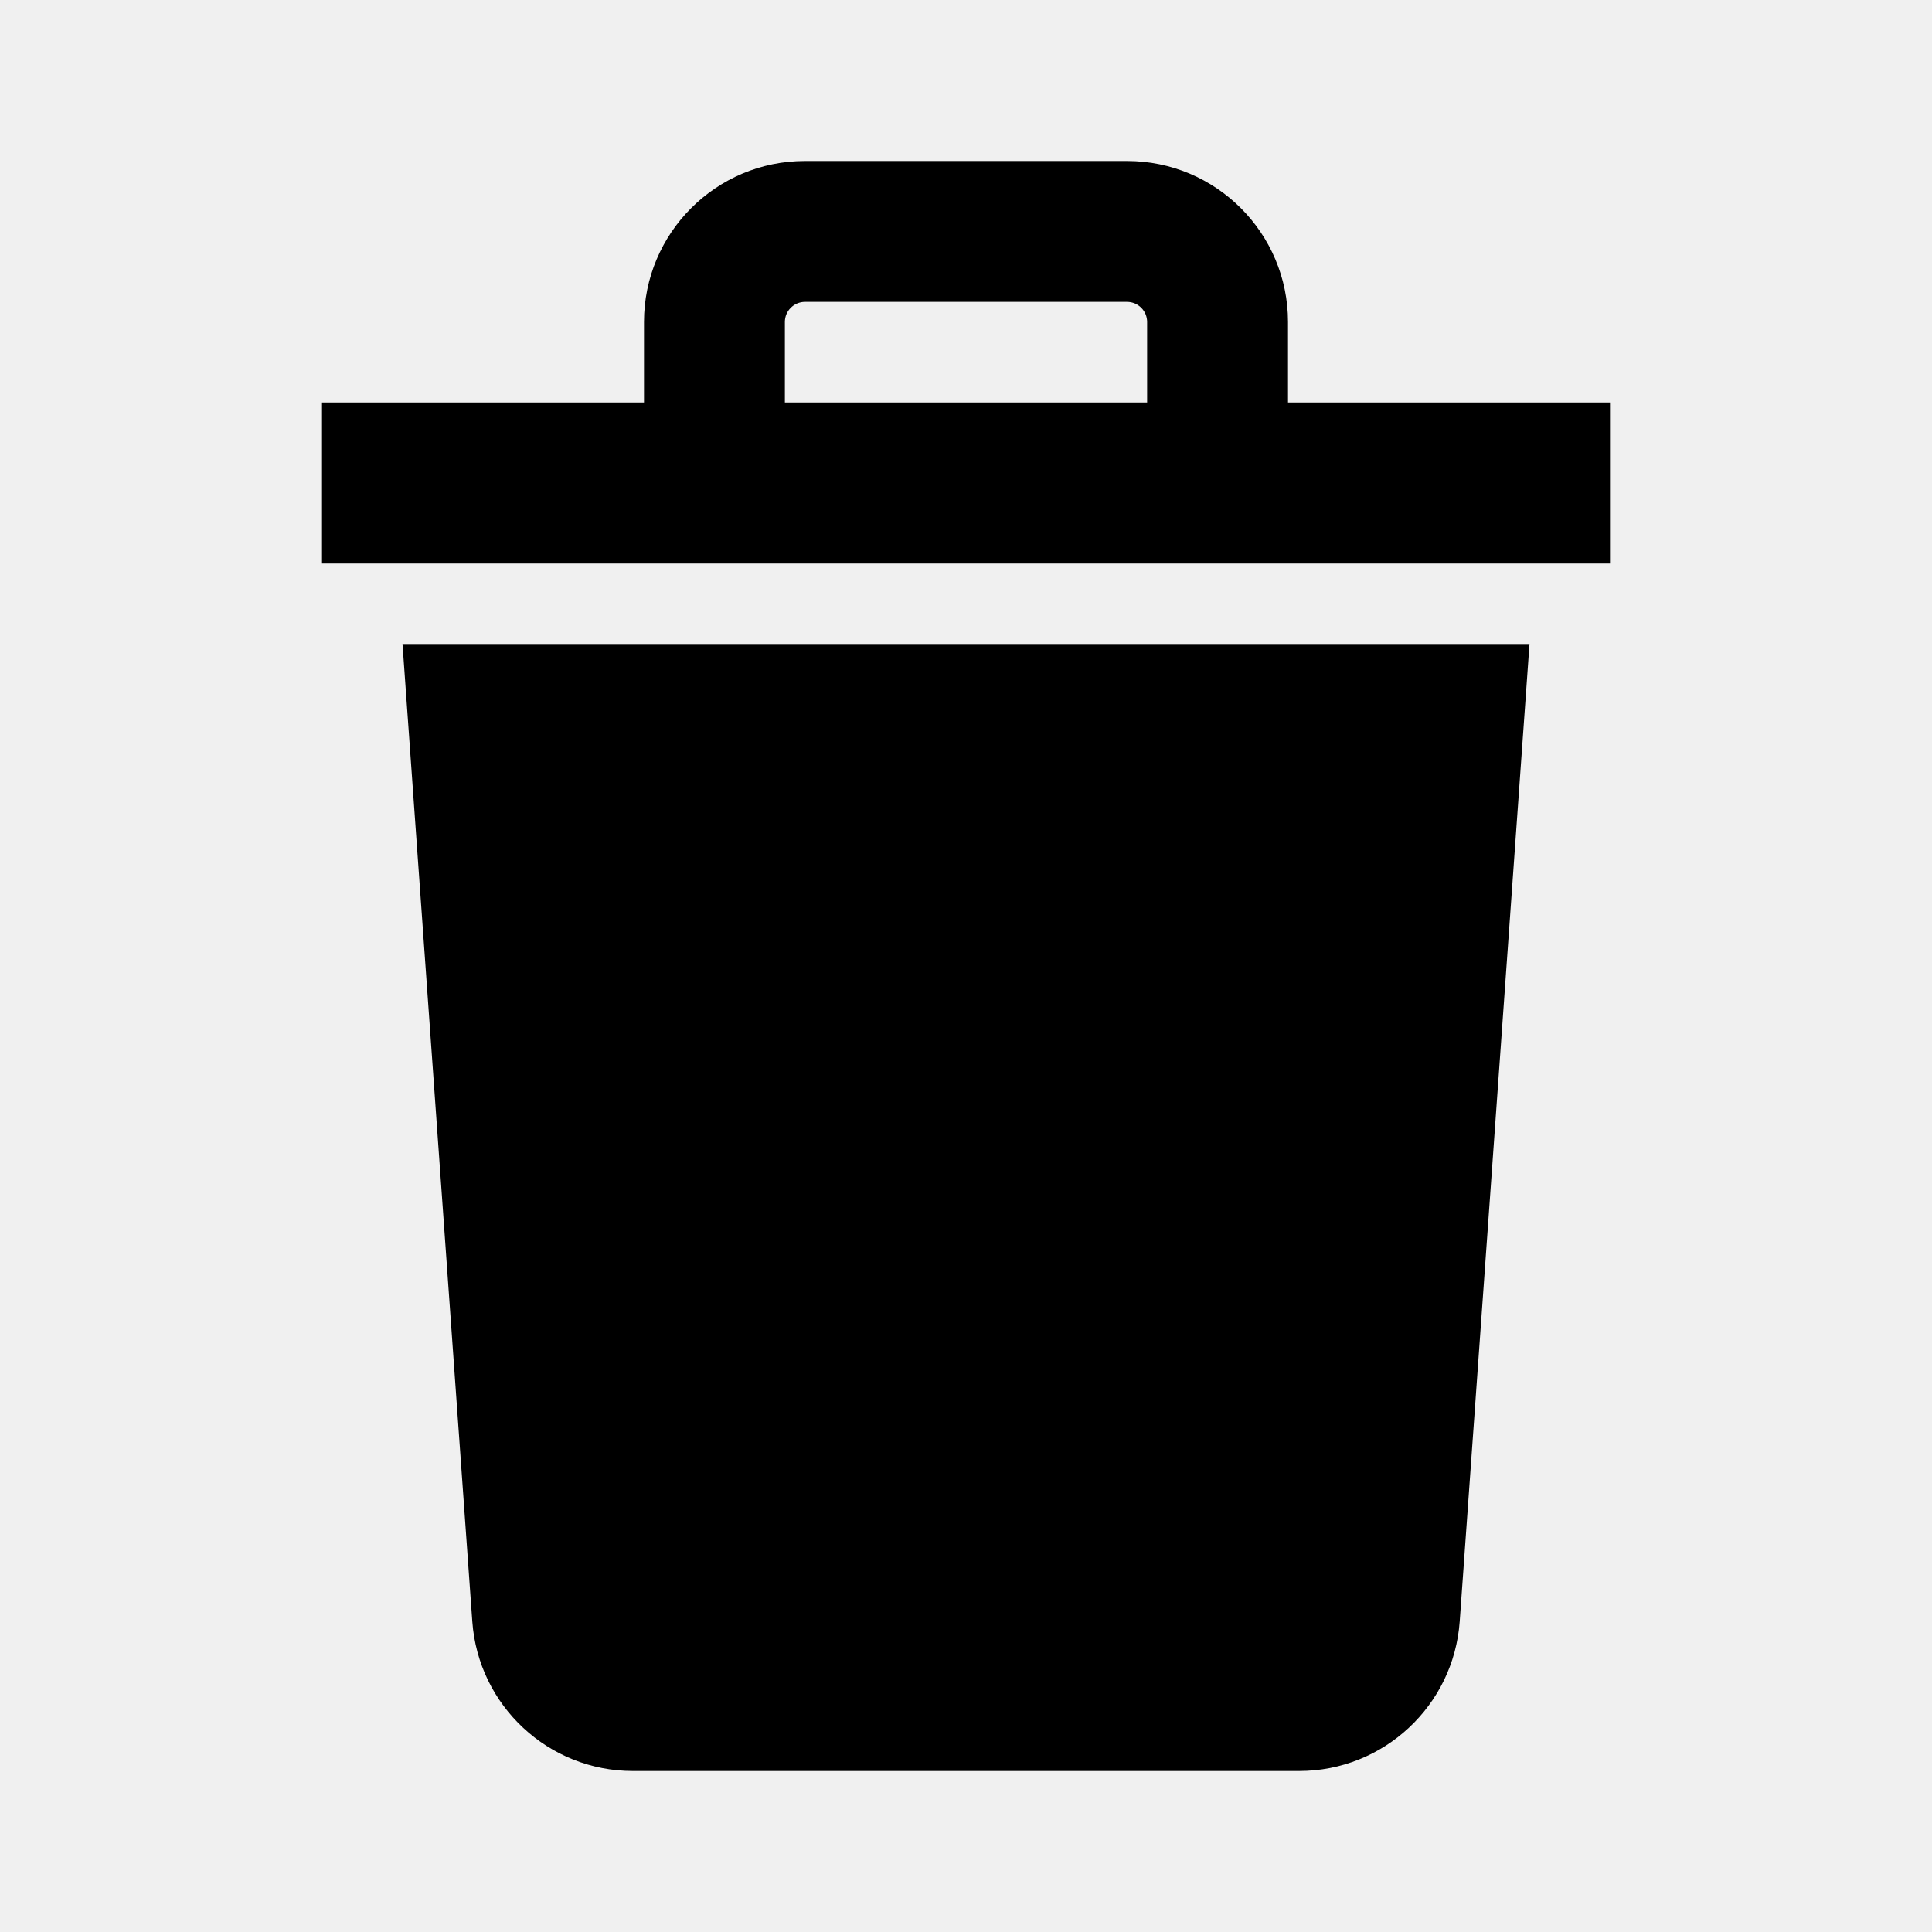
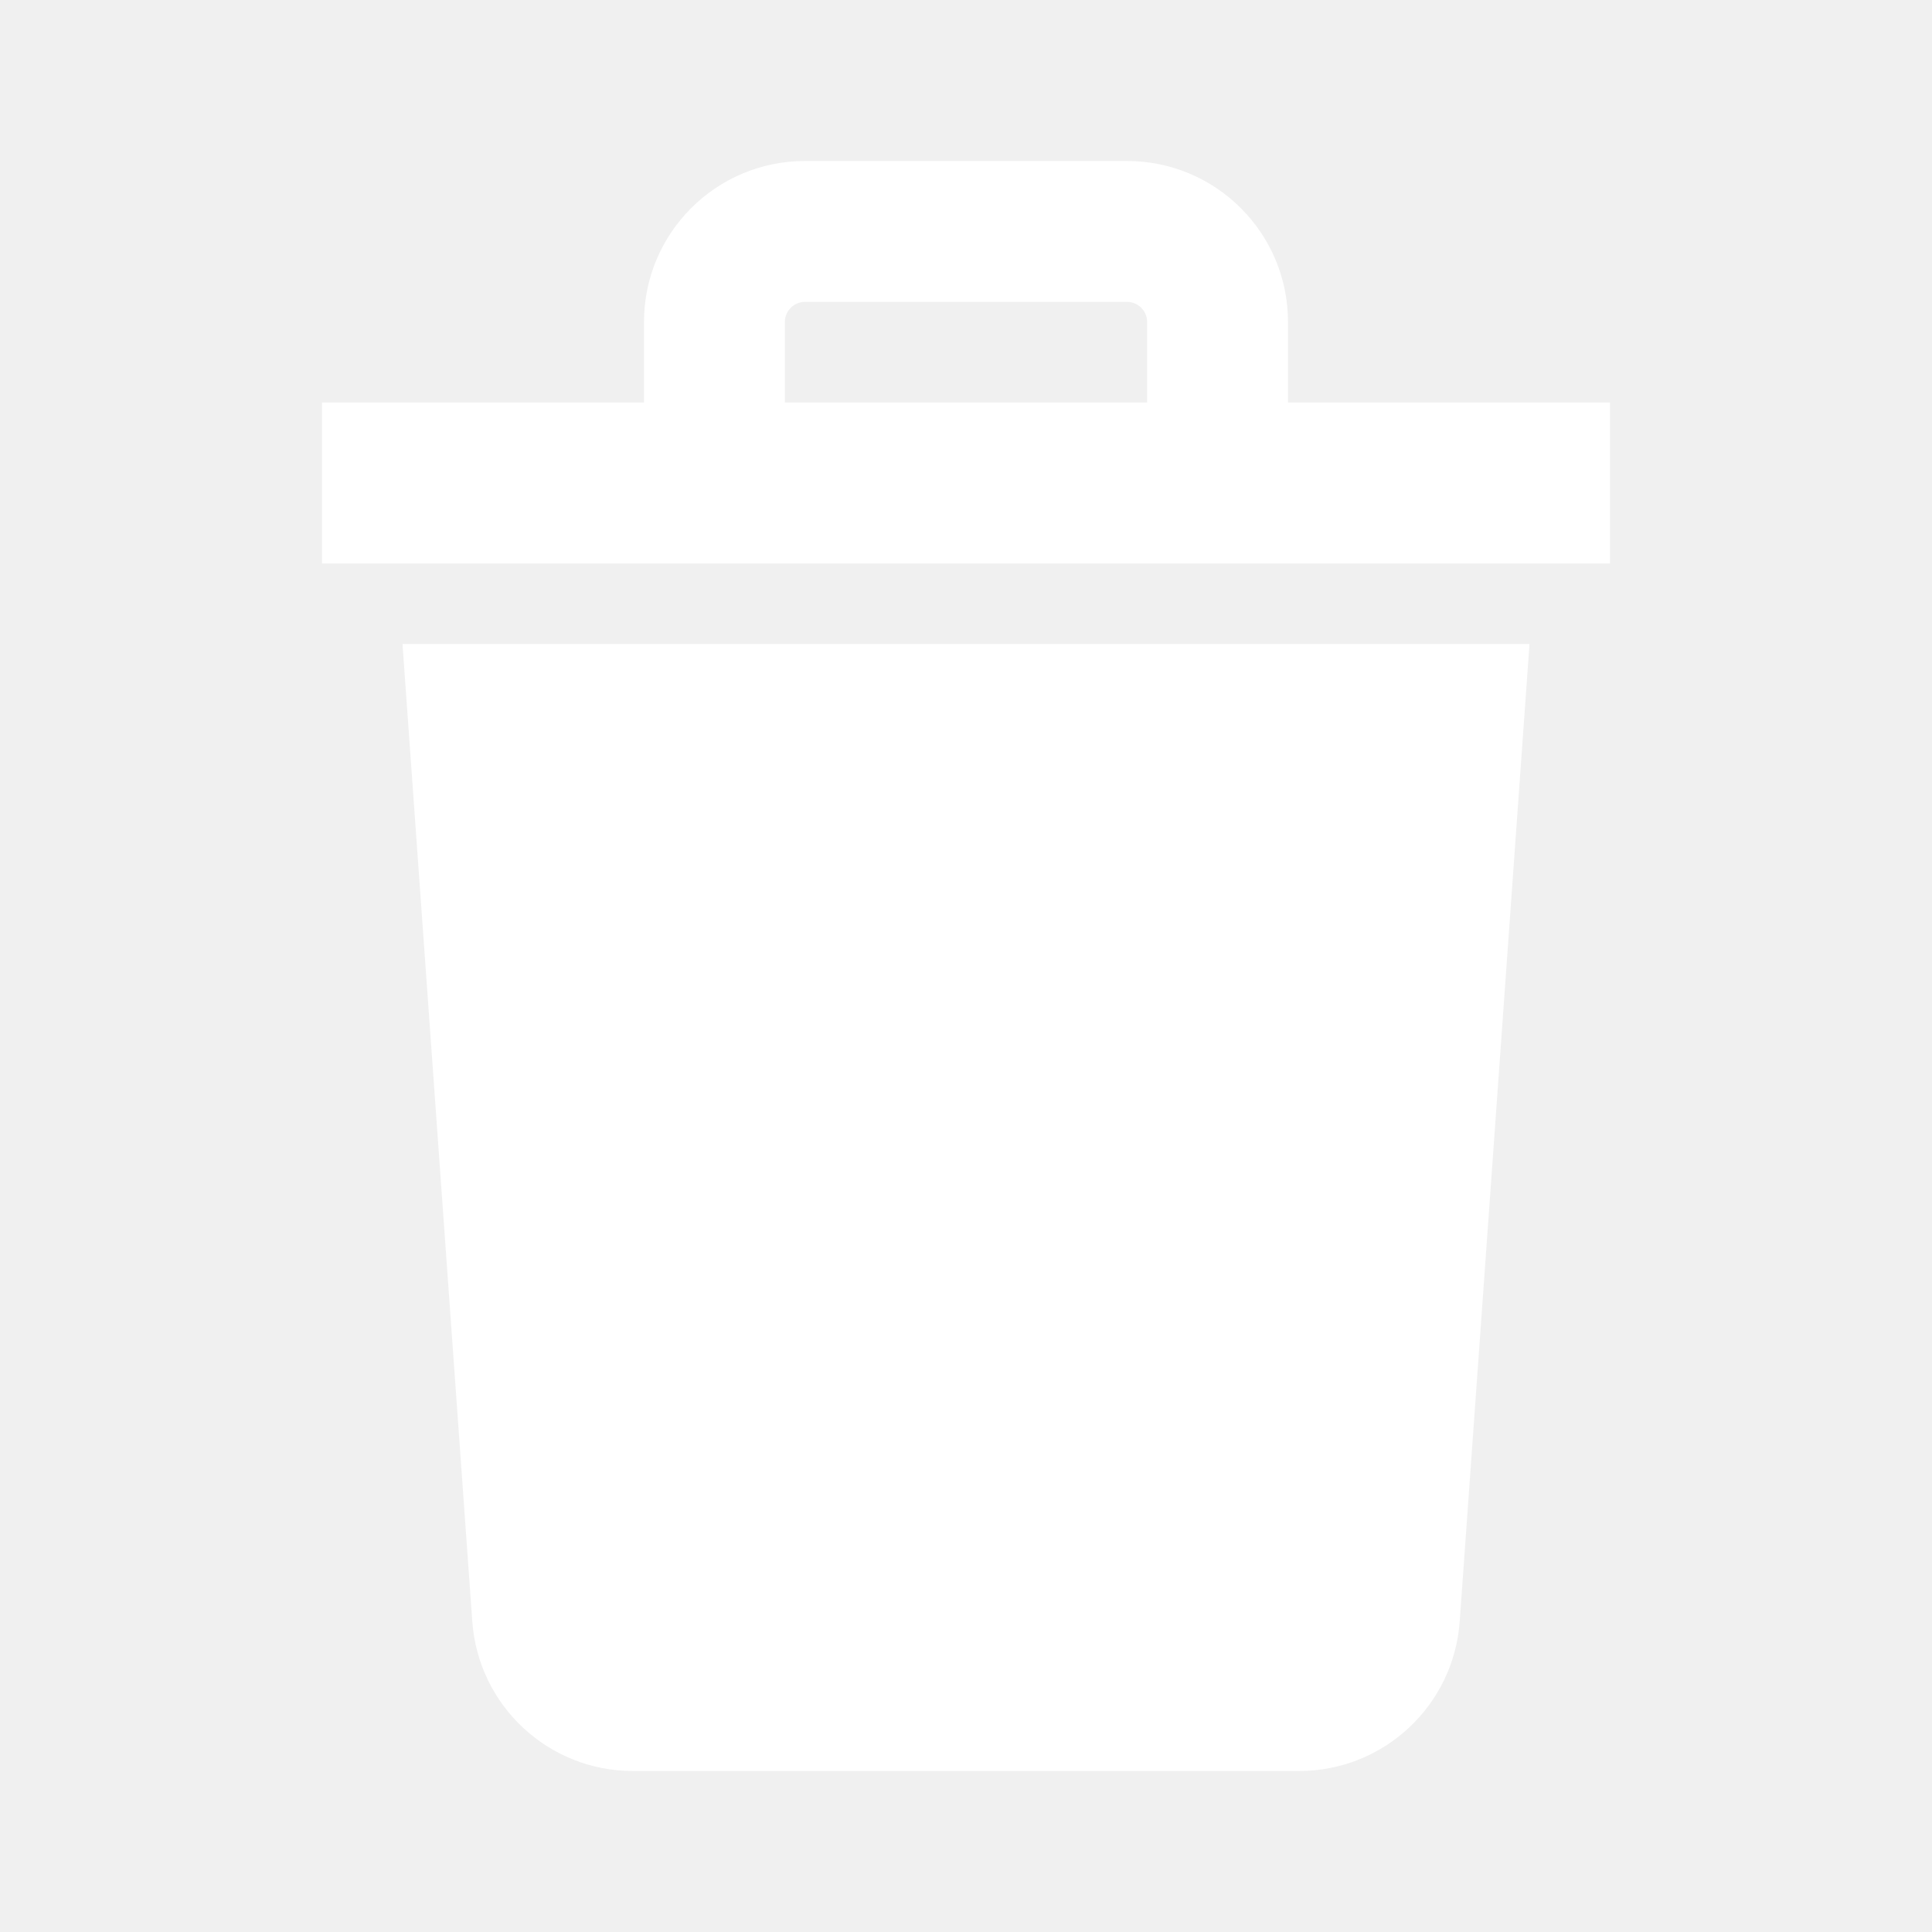
<svg xmlns="http://www.w3.org/2000/svg" width="24" height="24" viewBox="0 0 24 24" fill="none">
-   <path fill-rule="evenodd" clip-rule="evenodd" d="M8 5V4C8 2.895 8.895 2 10 2H14C15.105 2 16 2.895 16 4V5H20V7H4V5H8ZM9.75 5H14.25V4C14.25 3.862 14.138 3.75 14 3.75H10C9.862 3.75 9.75 3.862 9.75 4V5ZM5 8H19L18.133 20.142C18.058 21.189 17.187 22 16.138 22H7.862C6.813 22 5.942 21.189 5.867 20.142L5 8Z" fill="black" />
+   <path fill-rule="evenodd" clip-rule="evenodd" d="M8 5V4C8 2.895 8.895 2 10 2H14C15.105 2 16 2.895 16 4V5H20V7H4V5H8ZM9.75 5H14.25V4C14.25 3.862 14.138 3.75 14 3.75H10C9.862 3.75 9.75 3.862 9.75 4V5ZM5 8H19L18.133 20.142C18.058 21.189 17.187 22 16.138 22H7.862C6.813 22 5.942 21.189 5.867 20.142L5 8Z" fill="white" />
</svg>
